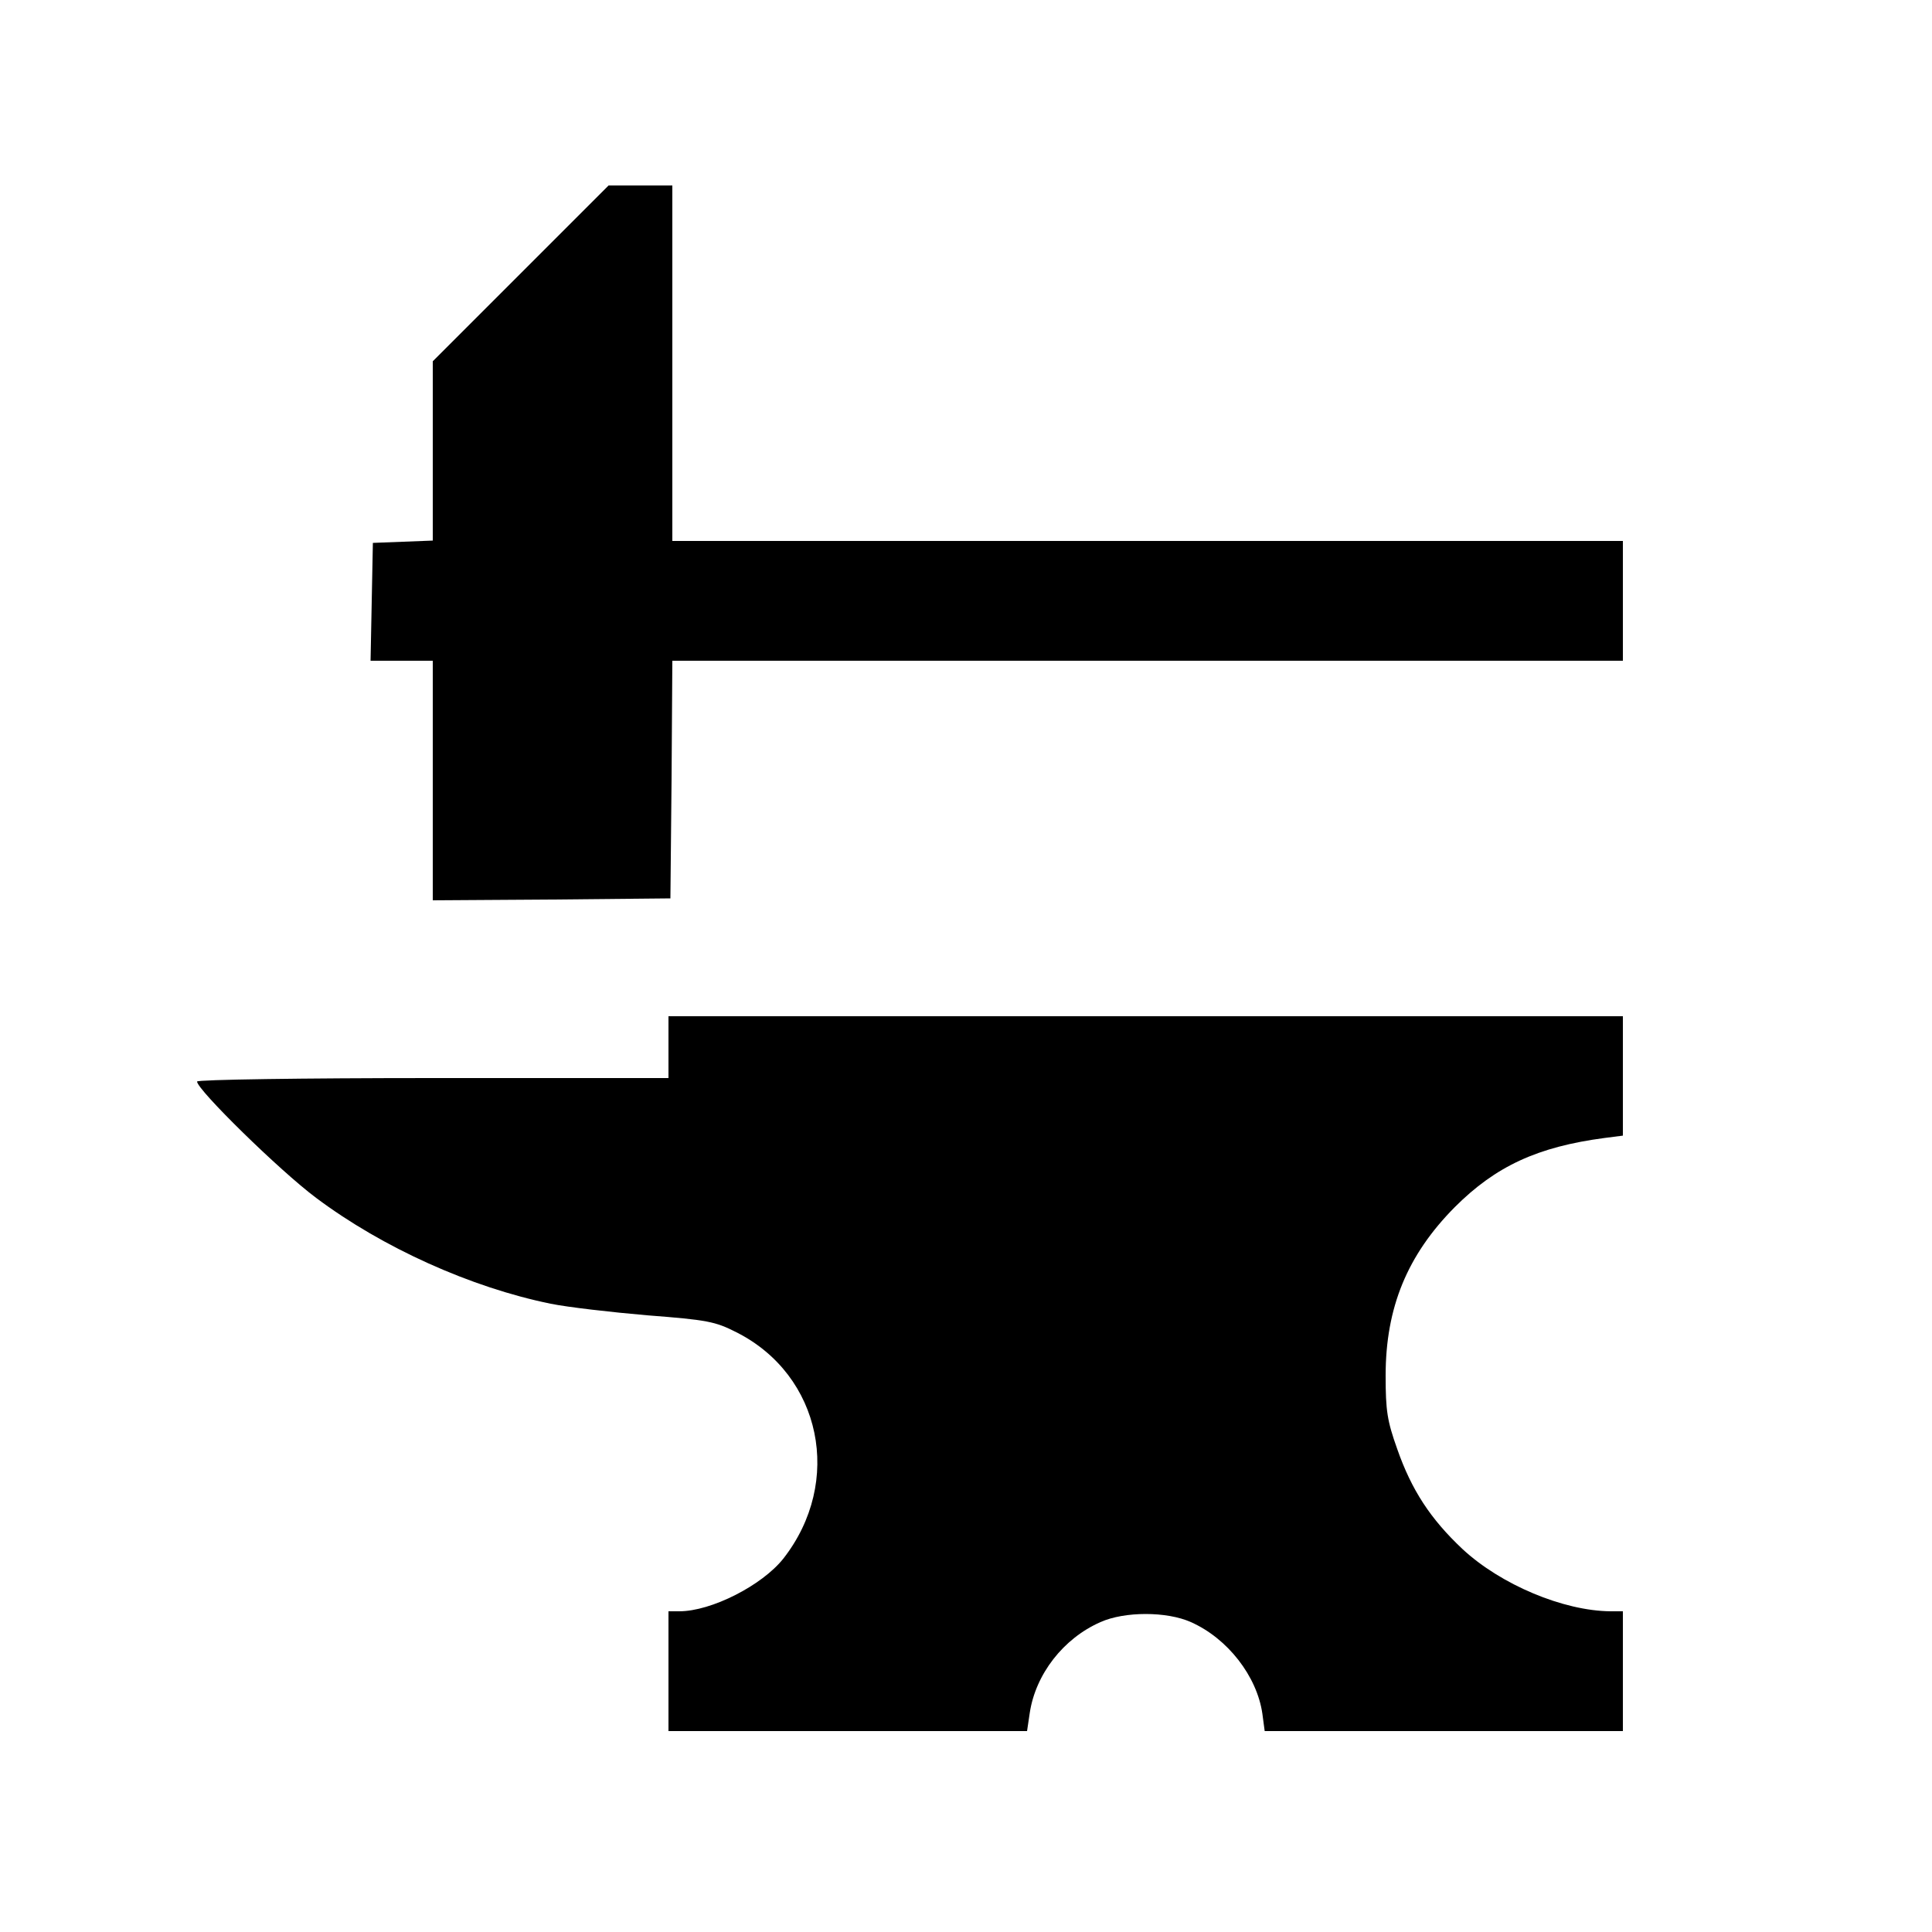
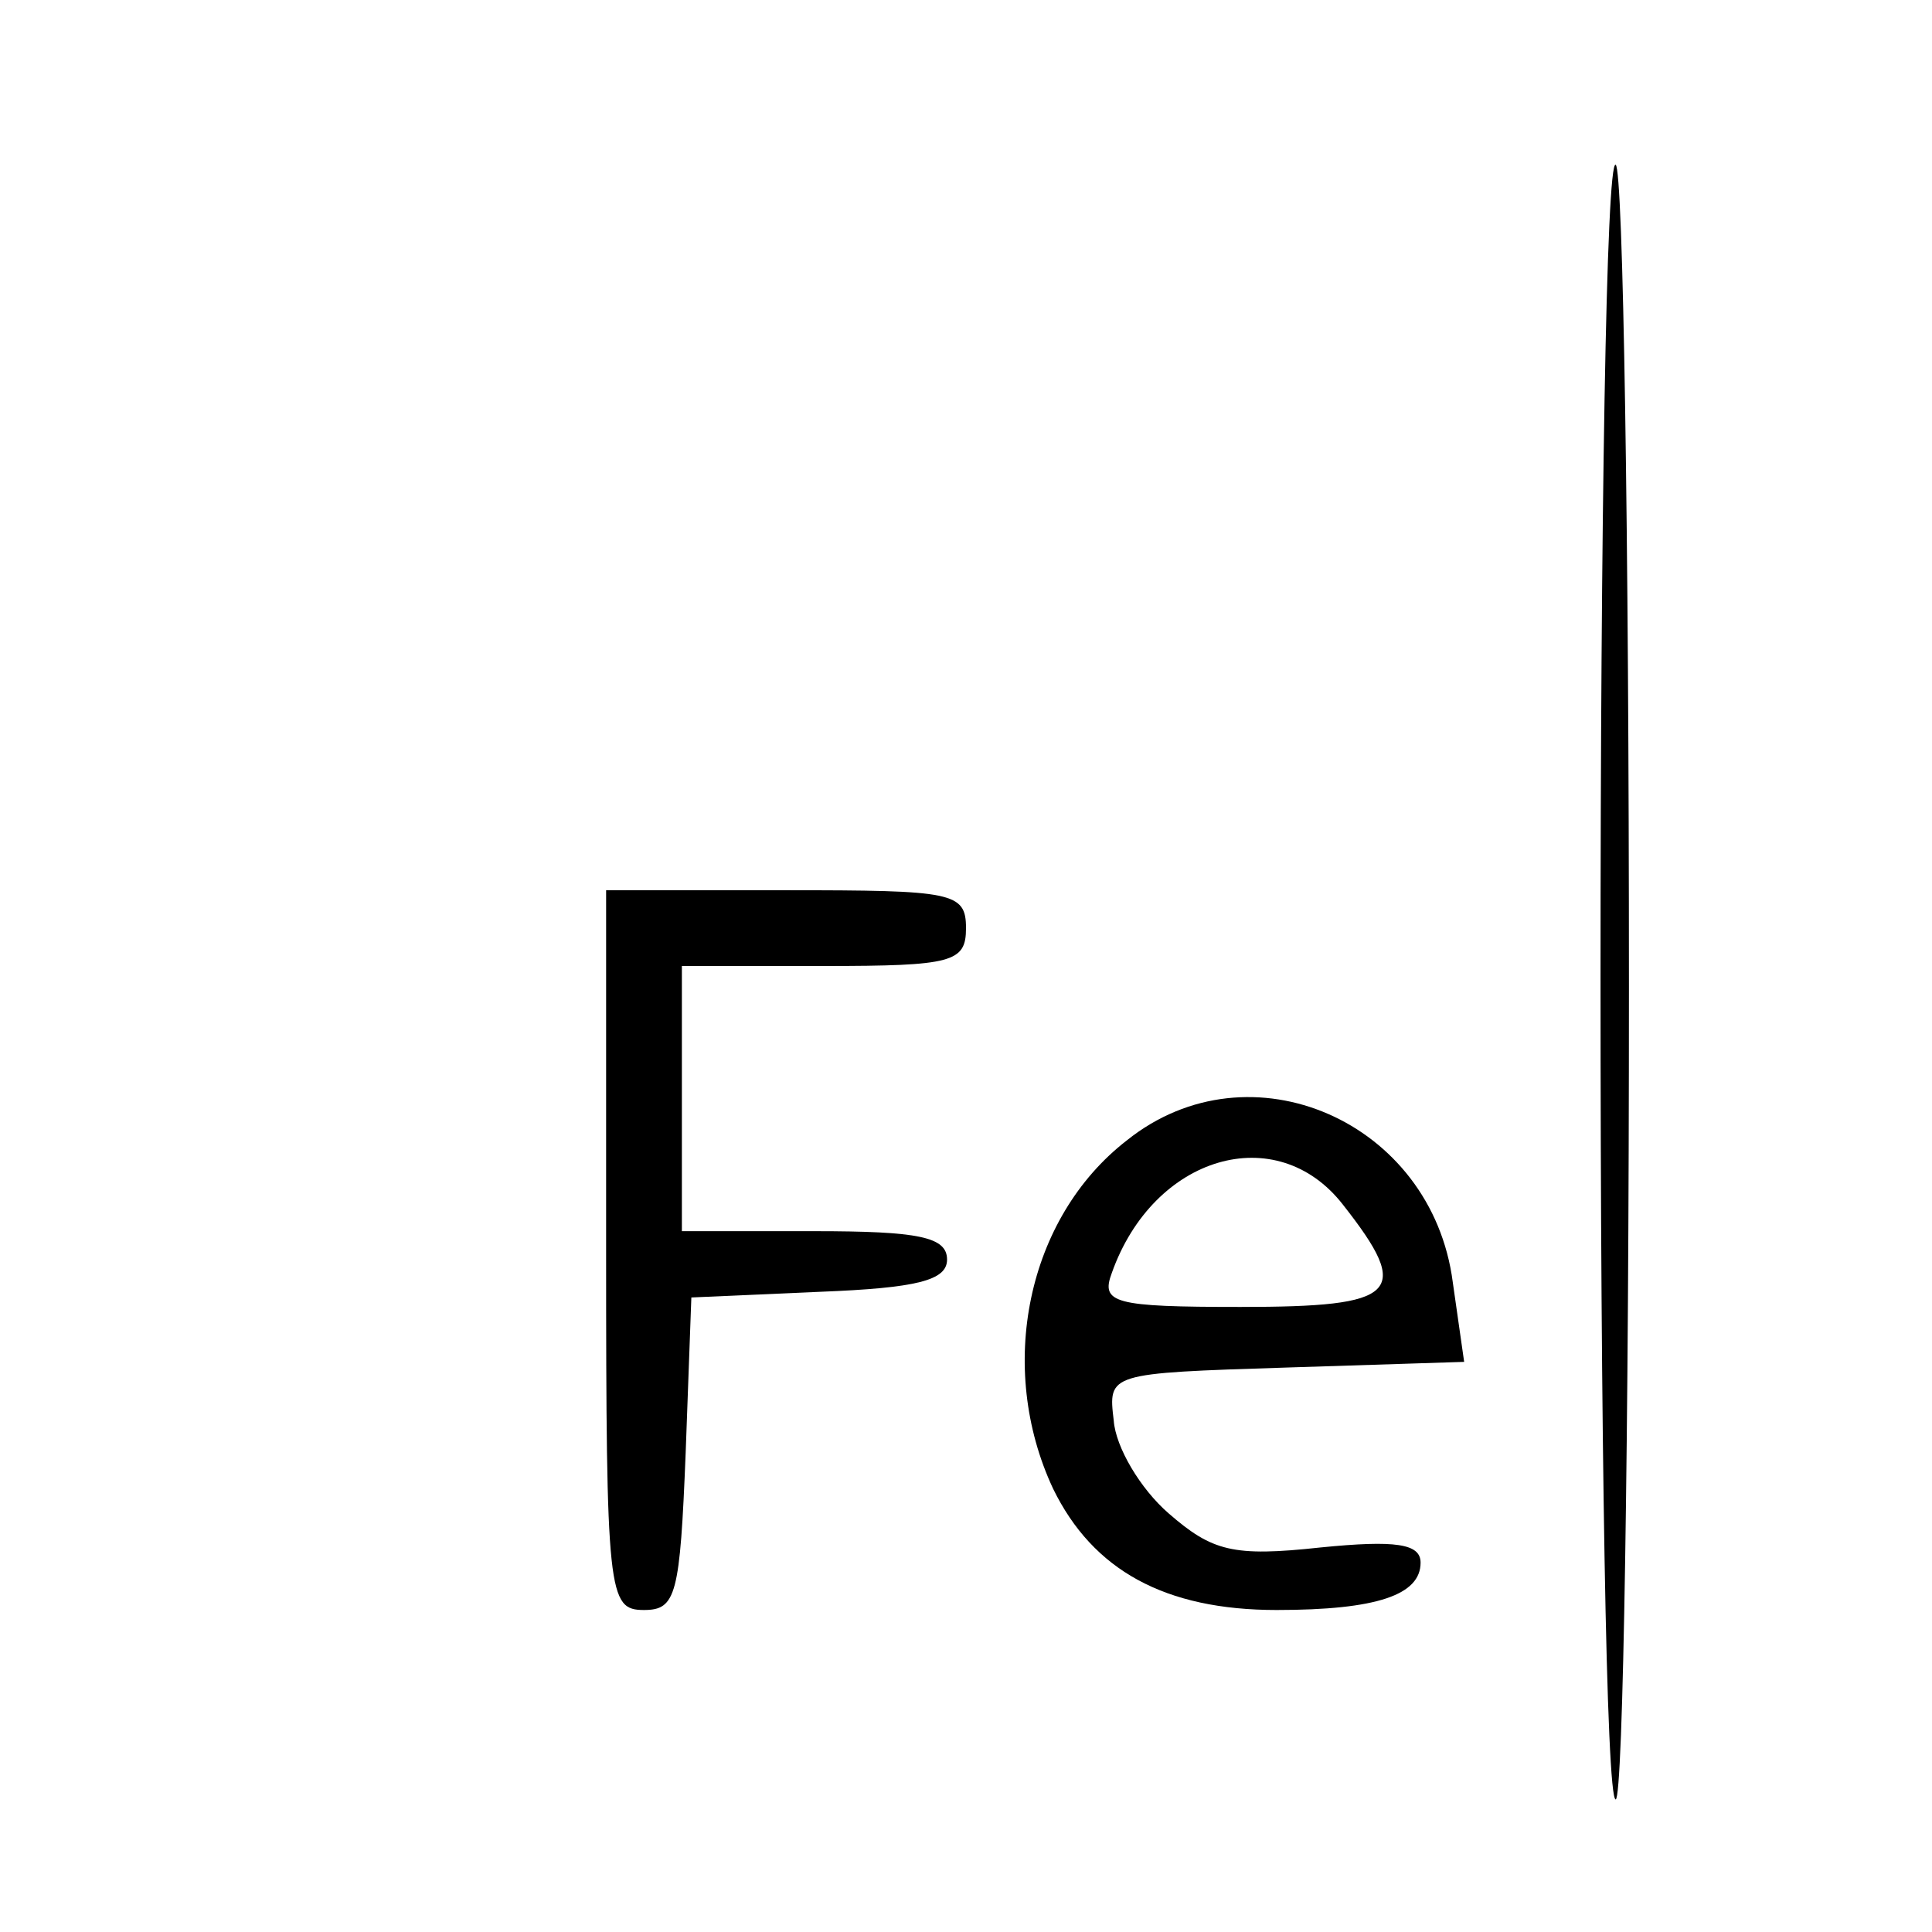
- <svg xmlns="http://www.w3.org/2000/svg" version="1.0" width="500pt" height="500pt" viewBox="0 0 500 500" preserveAspectRatio="xMidYMid meet">
-   <g transform="translate(0,500) scale(0.1,-0.1)" fill="#000000" stroke="none">
-     <path d="M1347 4292 l-227 -227 0 -232 0 -232 -77 -3 -78 -3 -3 -152 -3 -153 81 0 80 0 0 -310 0 -310 308 2 307 3 3 308 2 307 1230 0 1230 0 0 155 0 155 -1230 0 -1230 0 0 460 0 460 -83 0 -82 0 -228 -228z" />
-     <path d="M1730 2290 l0 -80 -610 0 c-335 0 -610 -4 -610 -9 0 -21 213 -230 308 -301 172 -129 401 -232 607 -274 44 -9 157 -22 250 -30 156 -12 176 -16 231 -44 220 -111 277 -387 121 -586 -55 -69 -186 -136 -269 -136 l-28 0 0 -155 0 -155 464 0 464 0 7 47 c15 100 87 193 183 235 62 28 172 28 234 0 95 -42 171 -140 185 -237 l6 -45 463 0 464 0 0 155 0 155 -32 0 c-122 1 -284 69 -383 161 -83 78 -132 153 -169 259 -26 73 -30 99 -30 190 0 176 56 312 179 436 106 106 214 156 388 179 l47 6 0 155 0 154 -1235 0 -1235 0 0 -80z" />
+ <svg xmlns="http://www.w3.org/2000/svg" version="1.0" width="102pt" height="102pt" viewBox="0 0 102 102" preserveAspectRatio="xMidYMid meet">
+   <g transform="translate(0,102) scale(0.1,-0.1)" fill="#000000" stroke="none">
+     <path d="M845 504 c0 -239 3 -434 8 -434 4 0 7 193 7 429 0 237 -3 432 -7 434 -5 3 -8 -190 -8 -429z" />
+     <path d="M320 360 c0 -182 1 -190 20 -190 17 0 19 8 22 83 l3 82 68 3 c51 2 67 6 67 17 0 12 -15 15 -70 15 l-70 0 0 70 0 70 75 0 c68 0 75 2 75 20 0 19 -7 20 -95 20 l-95 0 0 -190z" />
+     <path d="M595 418 c-53 -41 -69 -120 -39 -184 21 -43 59 -64 118 -64 53 0 76 8 76 25 0 10 -13 12 -53 8 -46 -5 -57 -2 -80 18 -15 13 -28 35 -29 49 -3 25 -3 25 91 28 l94 3 -6 42 c-11 85 -107 127 -172 75z m114 -34 c37 -47 29 -54 -54 -54 -67 0 -74 2 -68 18 22 62 87 81 122 36z" />
  </g>
</svg>
